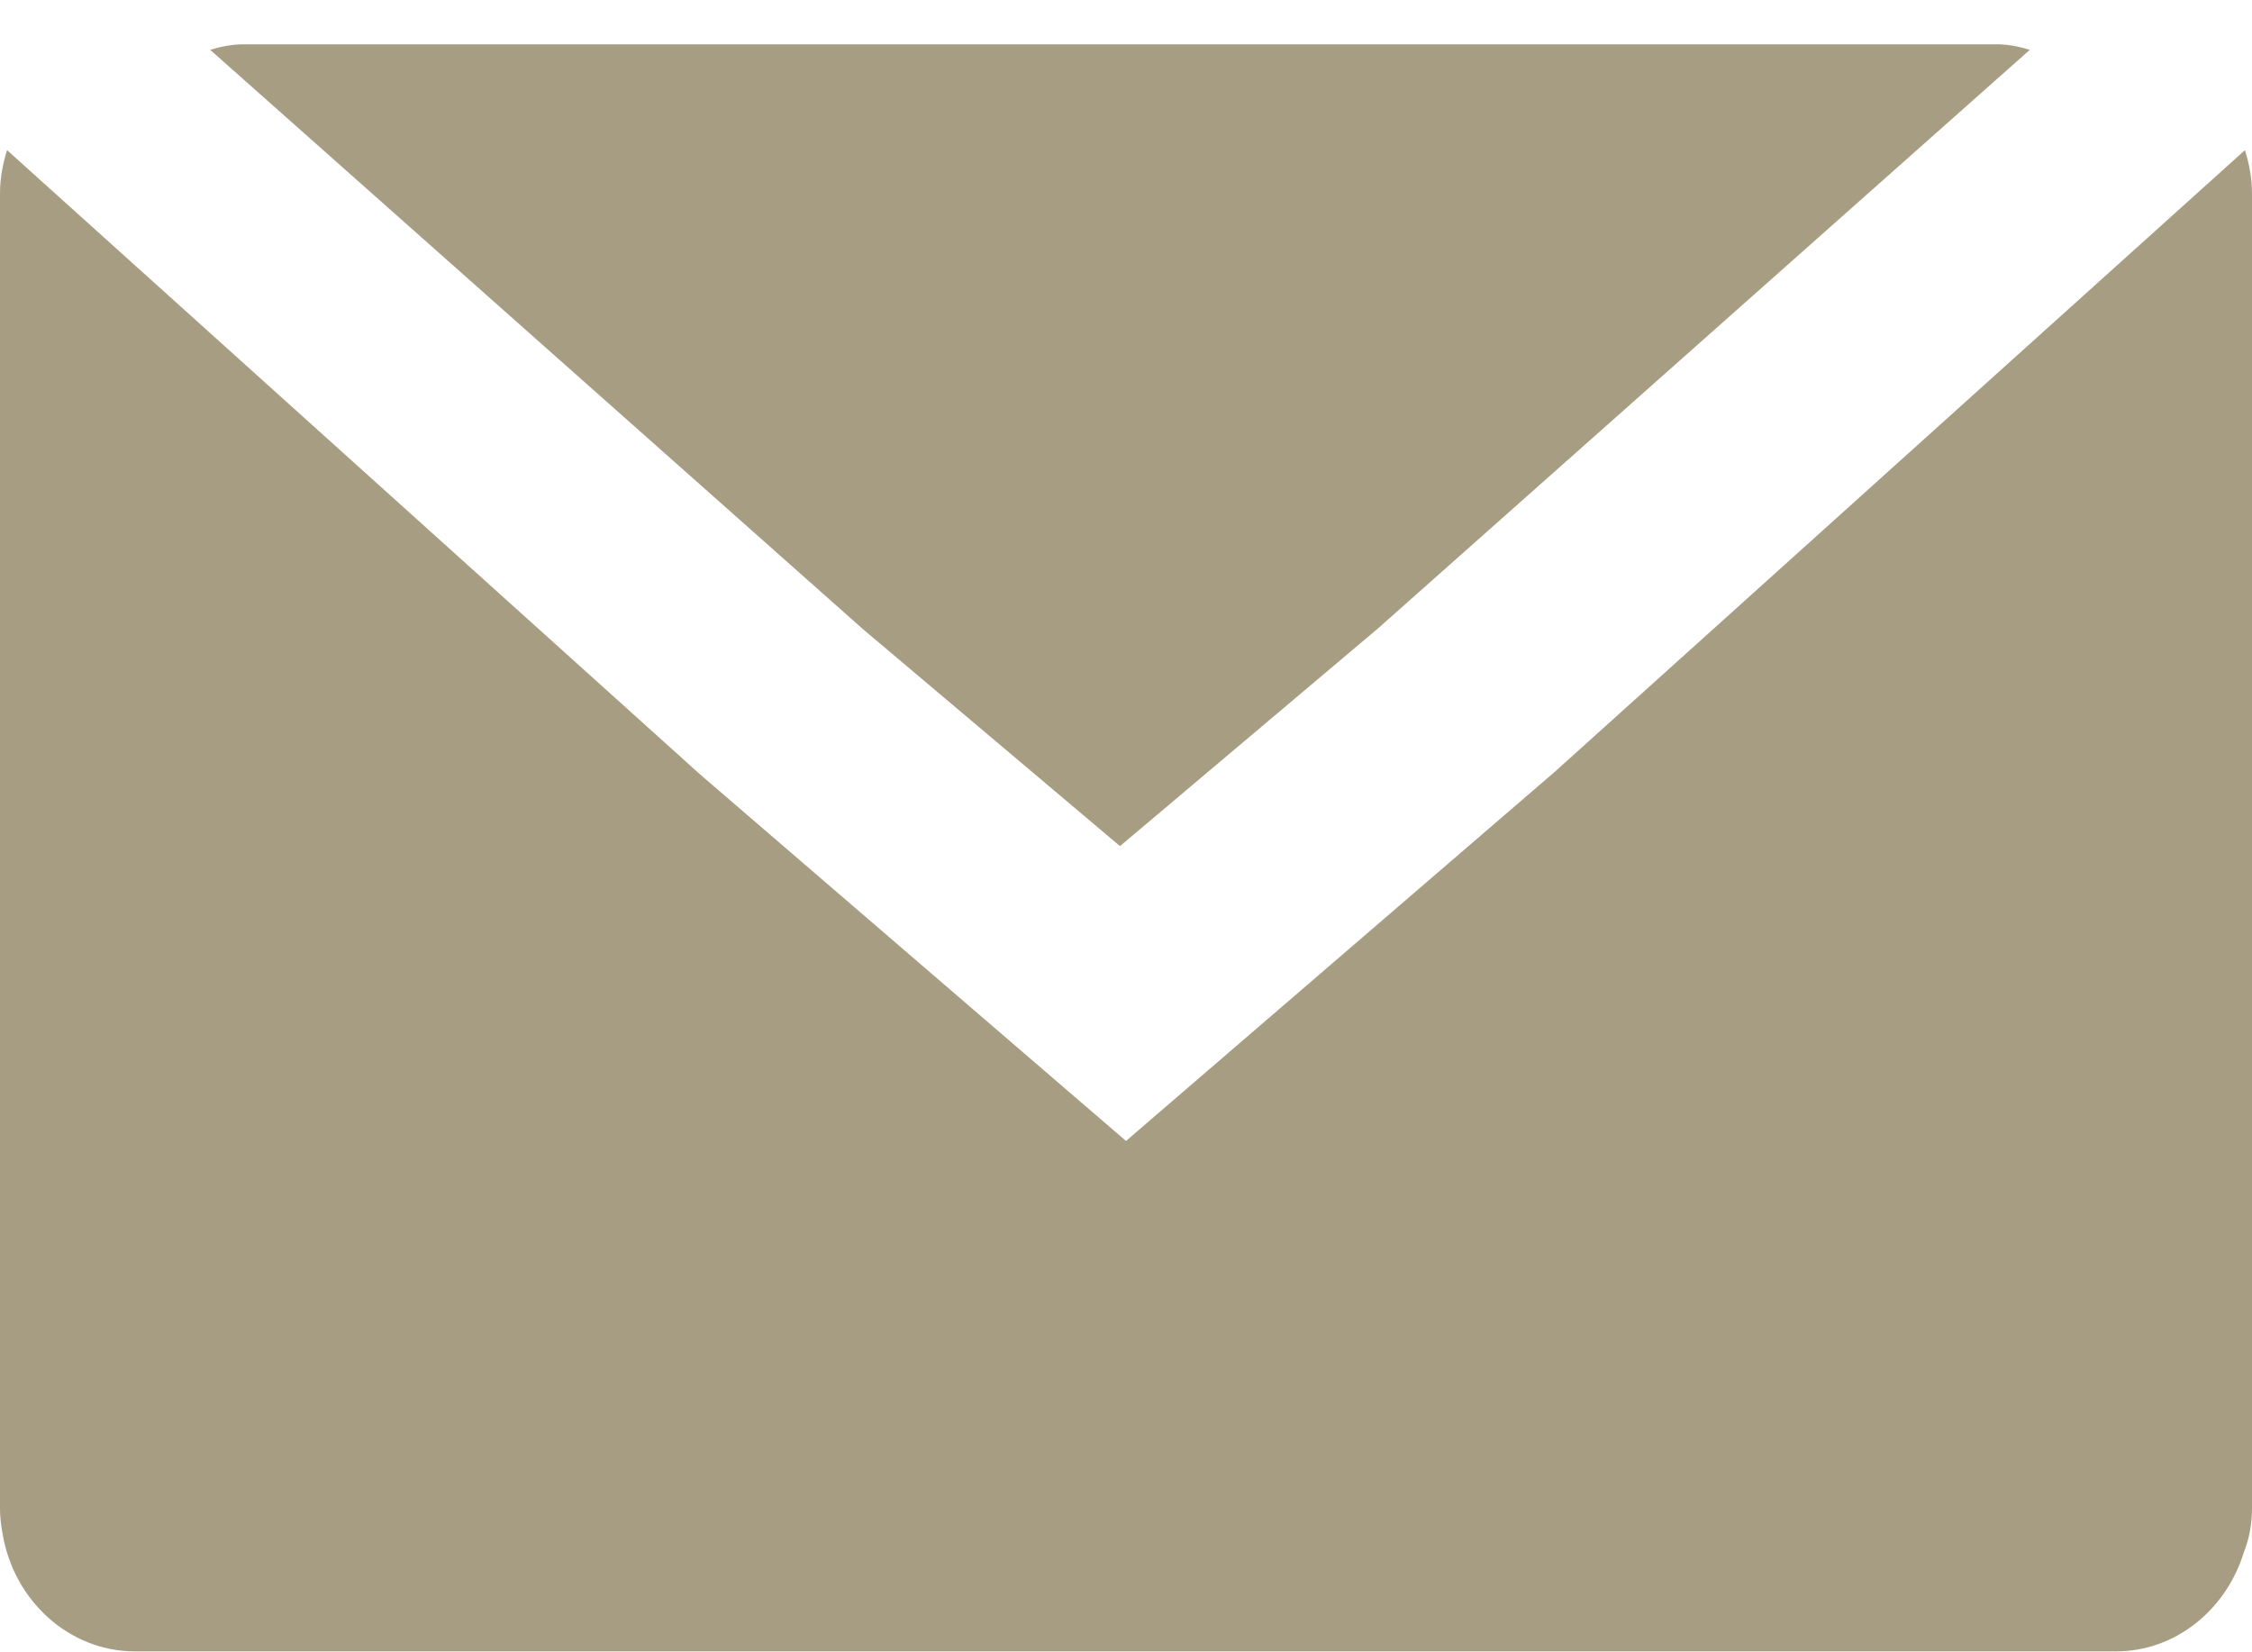
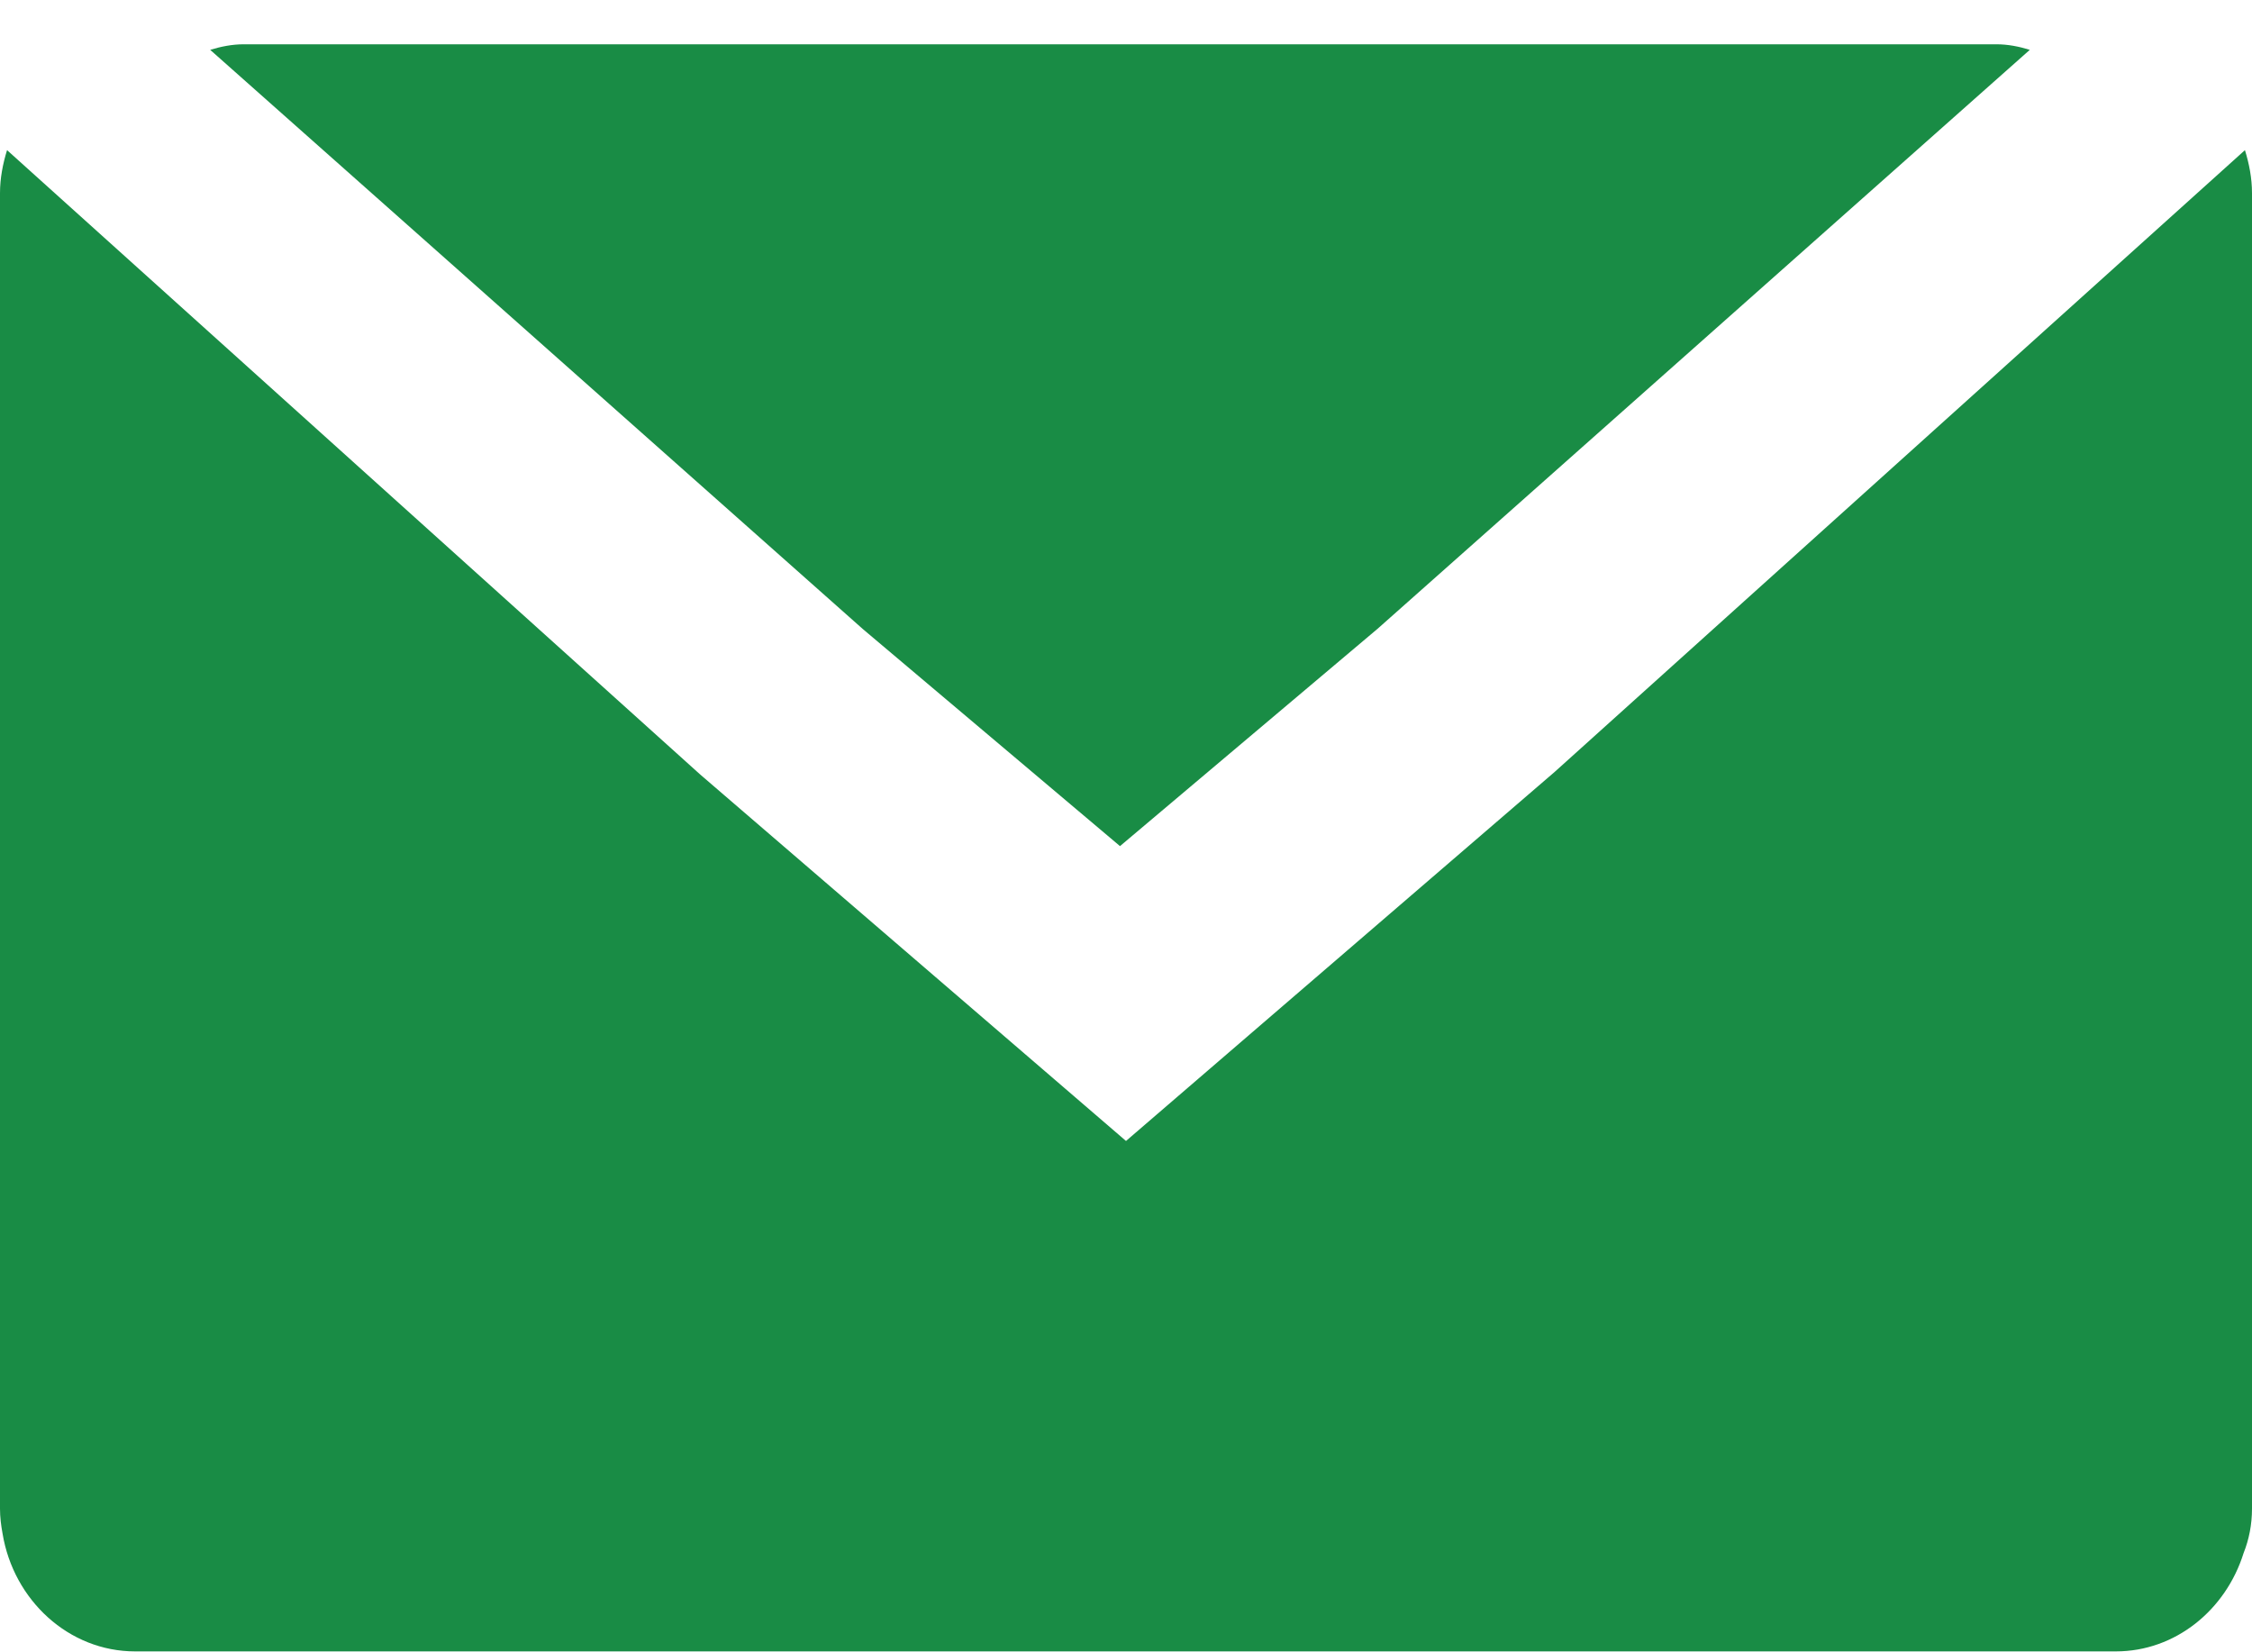
<svg xmlns="http://www.w3.org/2000/svg" width="15px" height="11px" viewBox="0 0 15 11" version="1.1">
  <defs />
  <g id="Welcome" stroke="none" stroke-width="1" fill="none" fill-rule="evenodd">
    <g id="Static" transform="translate(-968, -1035)" fill="#A79D83">
      <g id="//-Body" transform="translate(169, 179)">
        <g id="::-Aside-+-::-Primary" transform="translate(0, 683)">
          <g id="::-Aside" transform="translate(751, 0)">
-             <g id="Donation-Form" transform="translate(13, 0)">
+             <g class="ck-profile-donate-svg" transform="translate(13, 0)">
              <g id="Email" transform="translate(21, 154)">
-                 <path d="M24.356,24.141 L21.5,26.6 L18.665,24.16 L14.047,20 C14.019,20.091 14,20.186 14,20.287 L14,29.049 C14,29.106 14.007,29.161 14.017,29.215 C14.09,29.659 14.458,30 14.9,30 L28.093,30 C28.491,30 28.826,29.723 28.944,29.345 C28.98,29.255 29,29.155 29,29.049 L29,20.287 C29,20.186 28.981,20.091 28.953,20 L24.356,24.141 Z M21.46,24.636 L23.176,23.188 L27.52,19.332 C27.449,19.31 27.375,19.295 27.297,19.295 L15.624,19.295 C15.546,19.295 15.472,19.31 15.4,19.332 L19.747,23.19 L21.46,24.636 Z" id="Mail-Icon" />
+                 <path style="fill: #198C45;" d="M24.356,24.141 L21.5,26.6 L18.665,24.16 L14.047,20 C14.019,20.091 14,20.186 14,20.287 L14,29.049 C14,29.106 14.007,29.161 14.017,29.215 C14.09,29.659 14.458,30 14.9,30 L28.093,30 C28.491,30 28.826,29.723 28.944,29.345 C28.98,29.255 29,29.155 29,29.049 L29,20.287 C29,20.186 28.981,20.091 28.953,20 L24.356,24.141 Z M21.46,24.636 L23.176,23.188 L27.52,19.332 C27.449,19.31 27.375,19.295 27.297,19.295 L15.624,19.295 C15.546,19.295 15.472,19.31 15.4,19.332 L19.747,23.19 L21.46,24.636 Z" id="Mail-Icon" />
              </g>
            </g>
          </g>
        </g>
      </g>
    </g>
  </g>
</svg>
